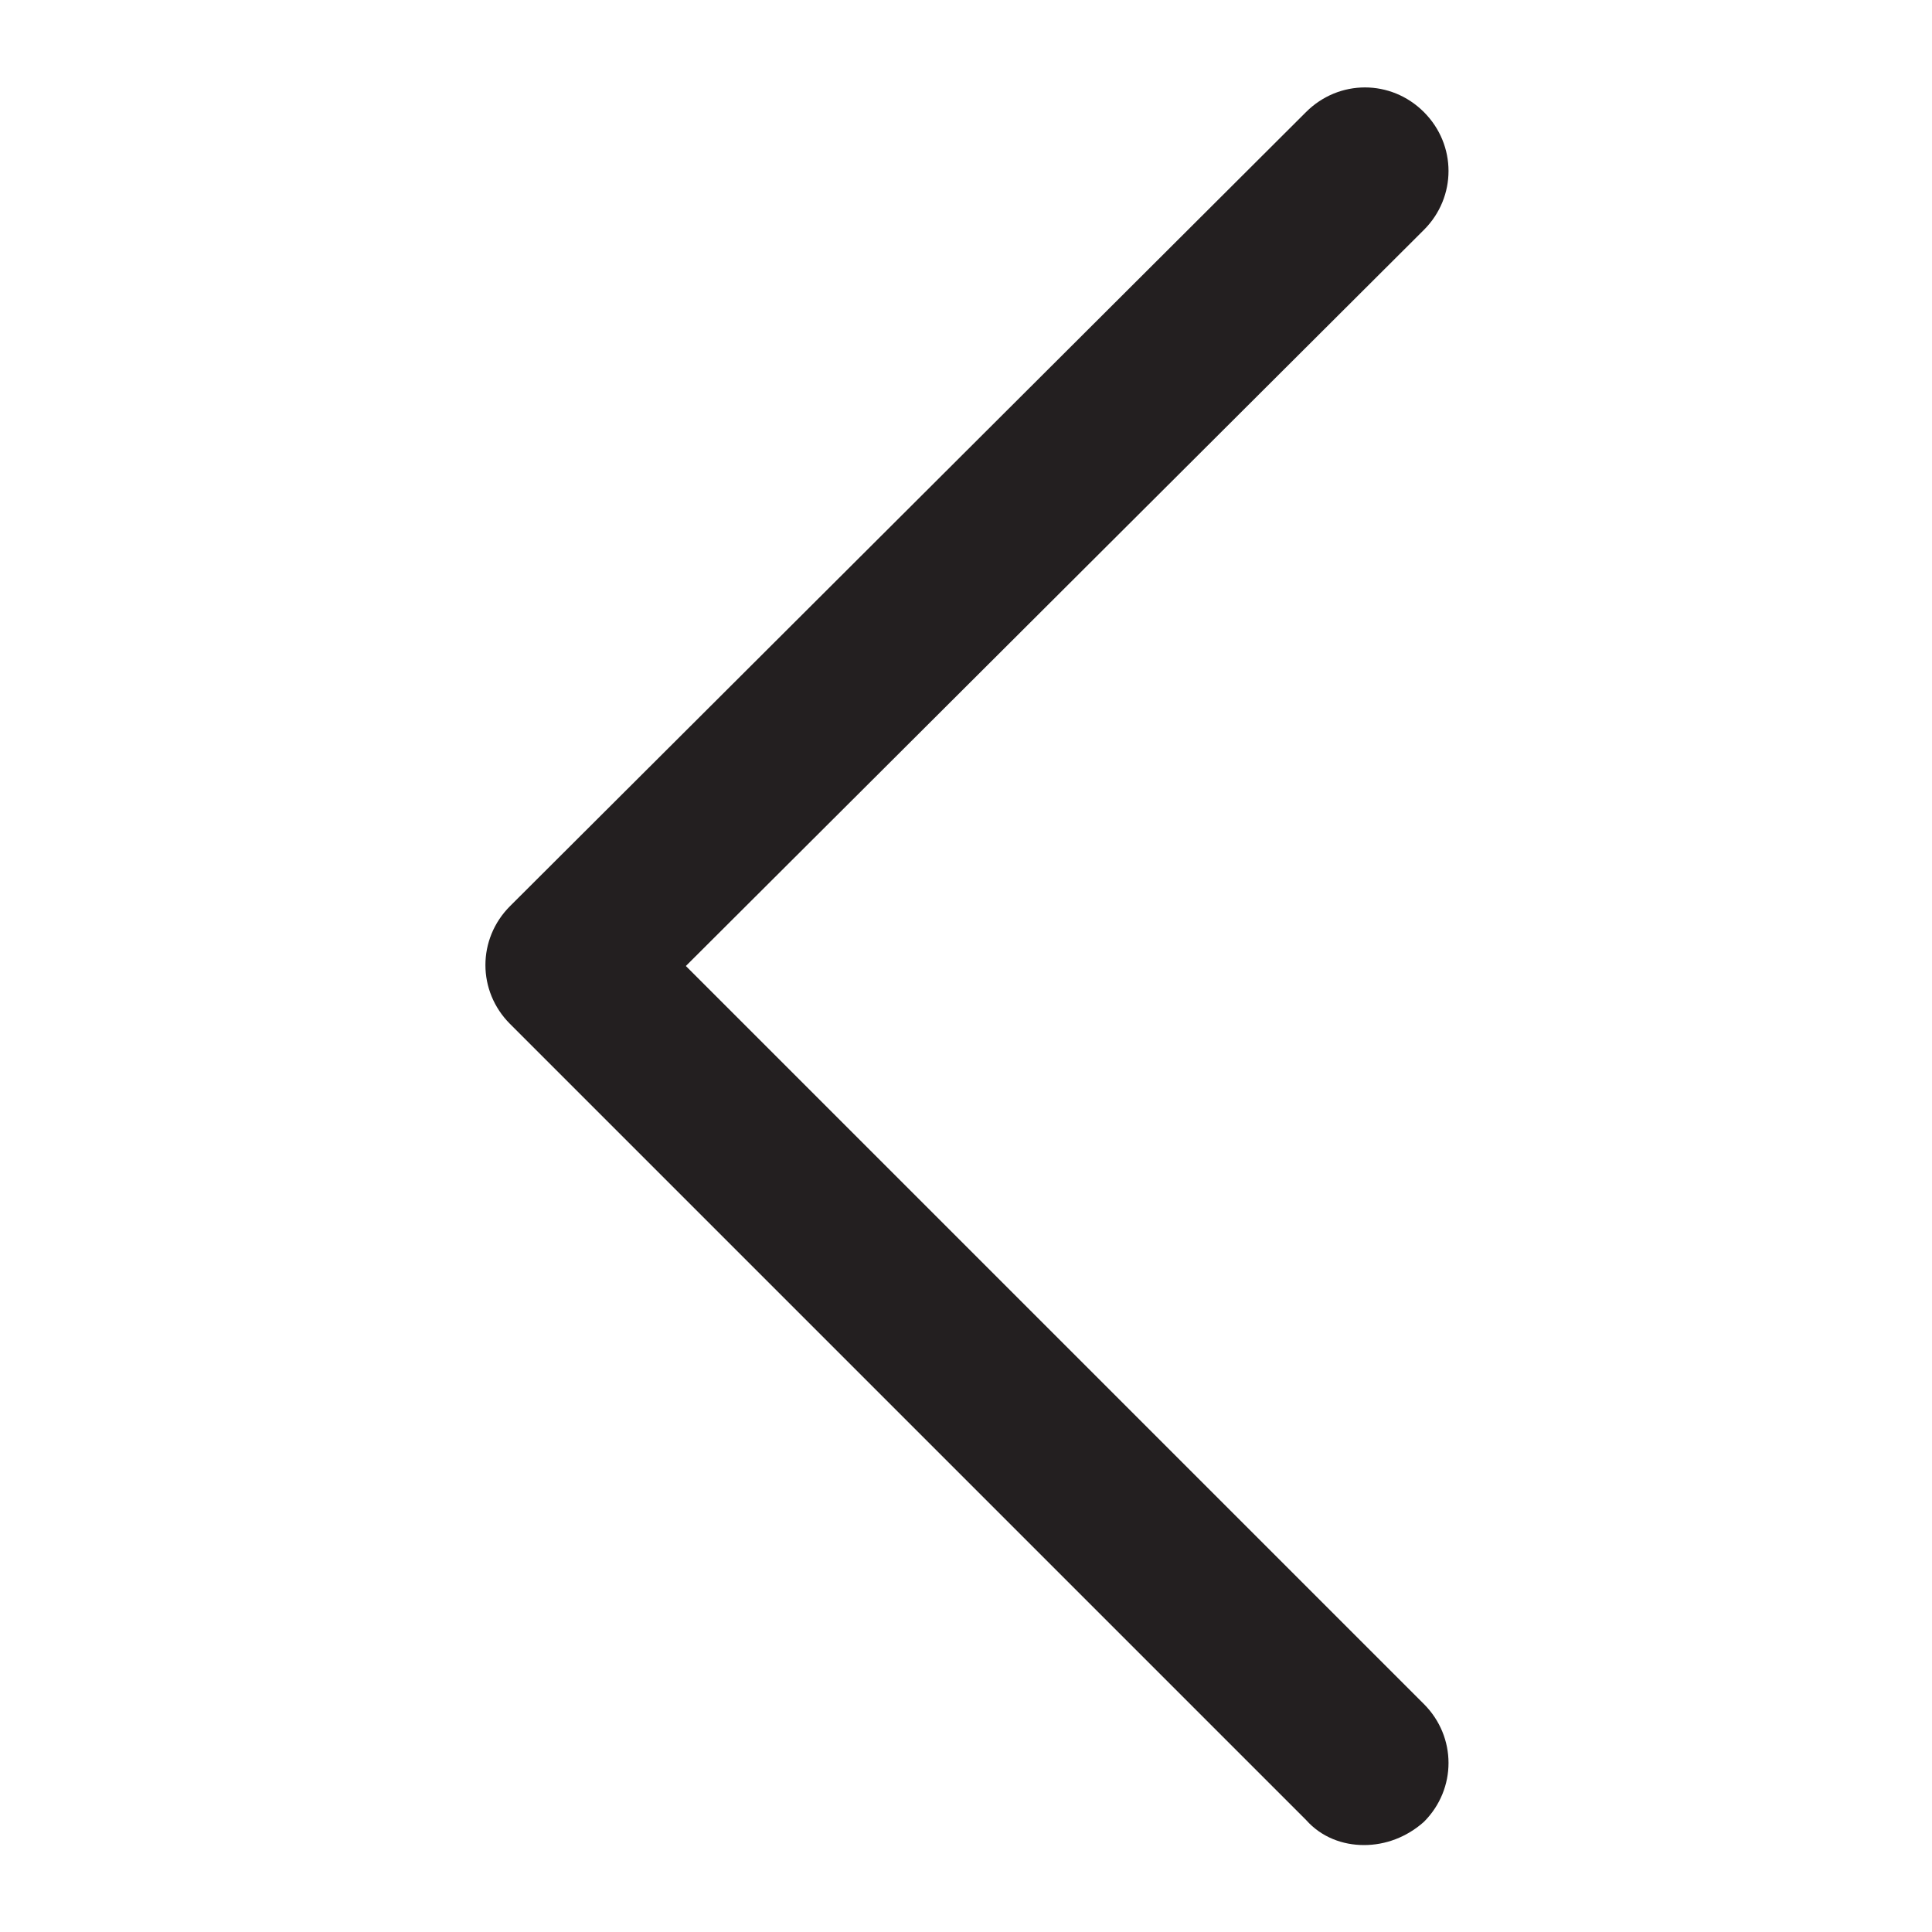
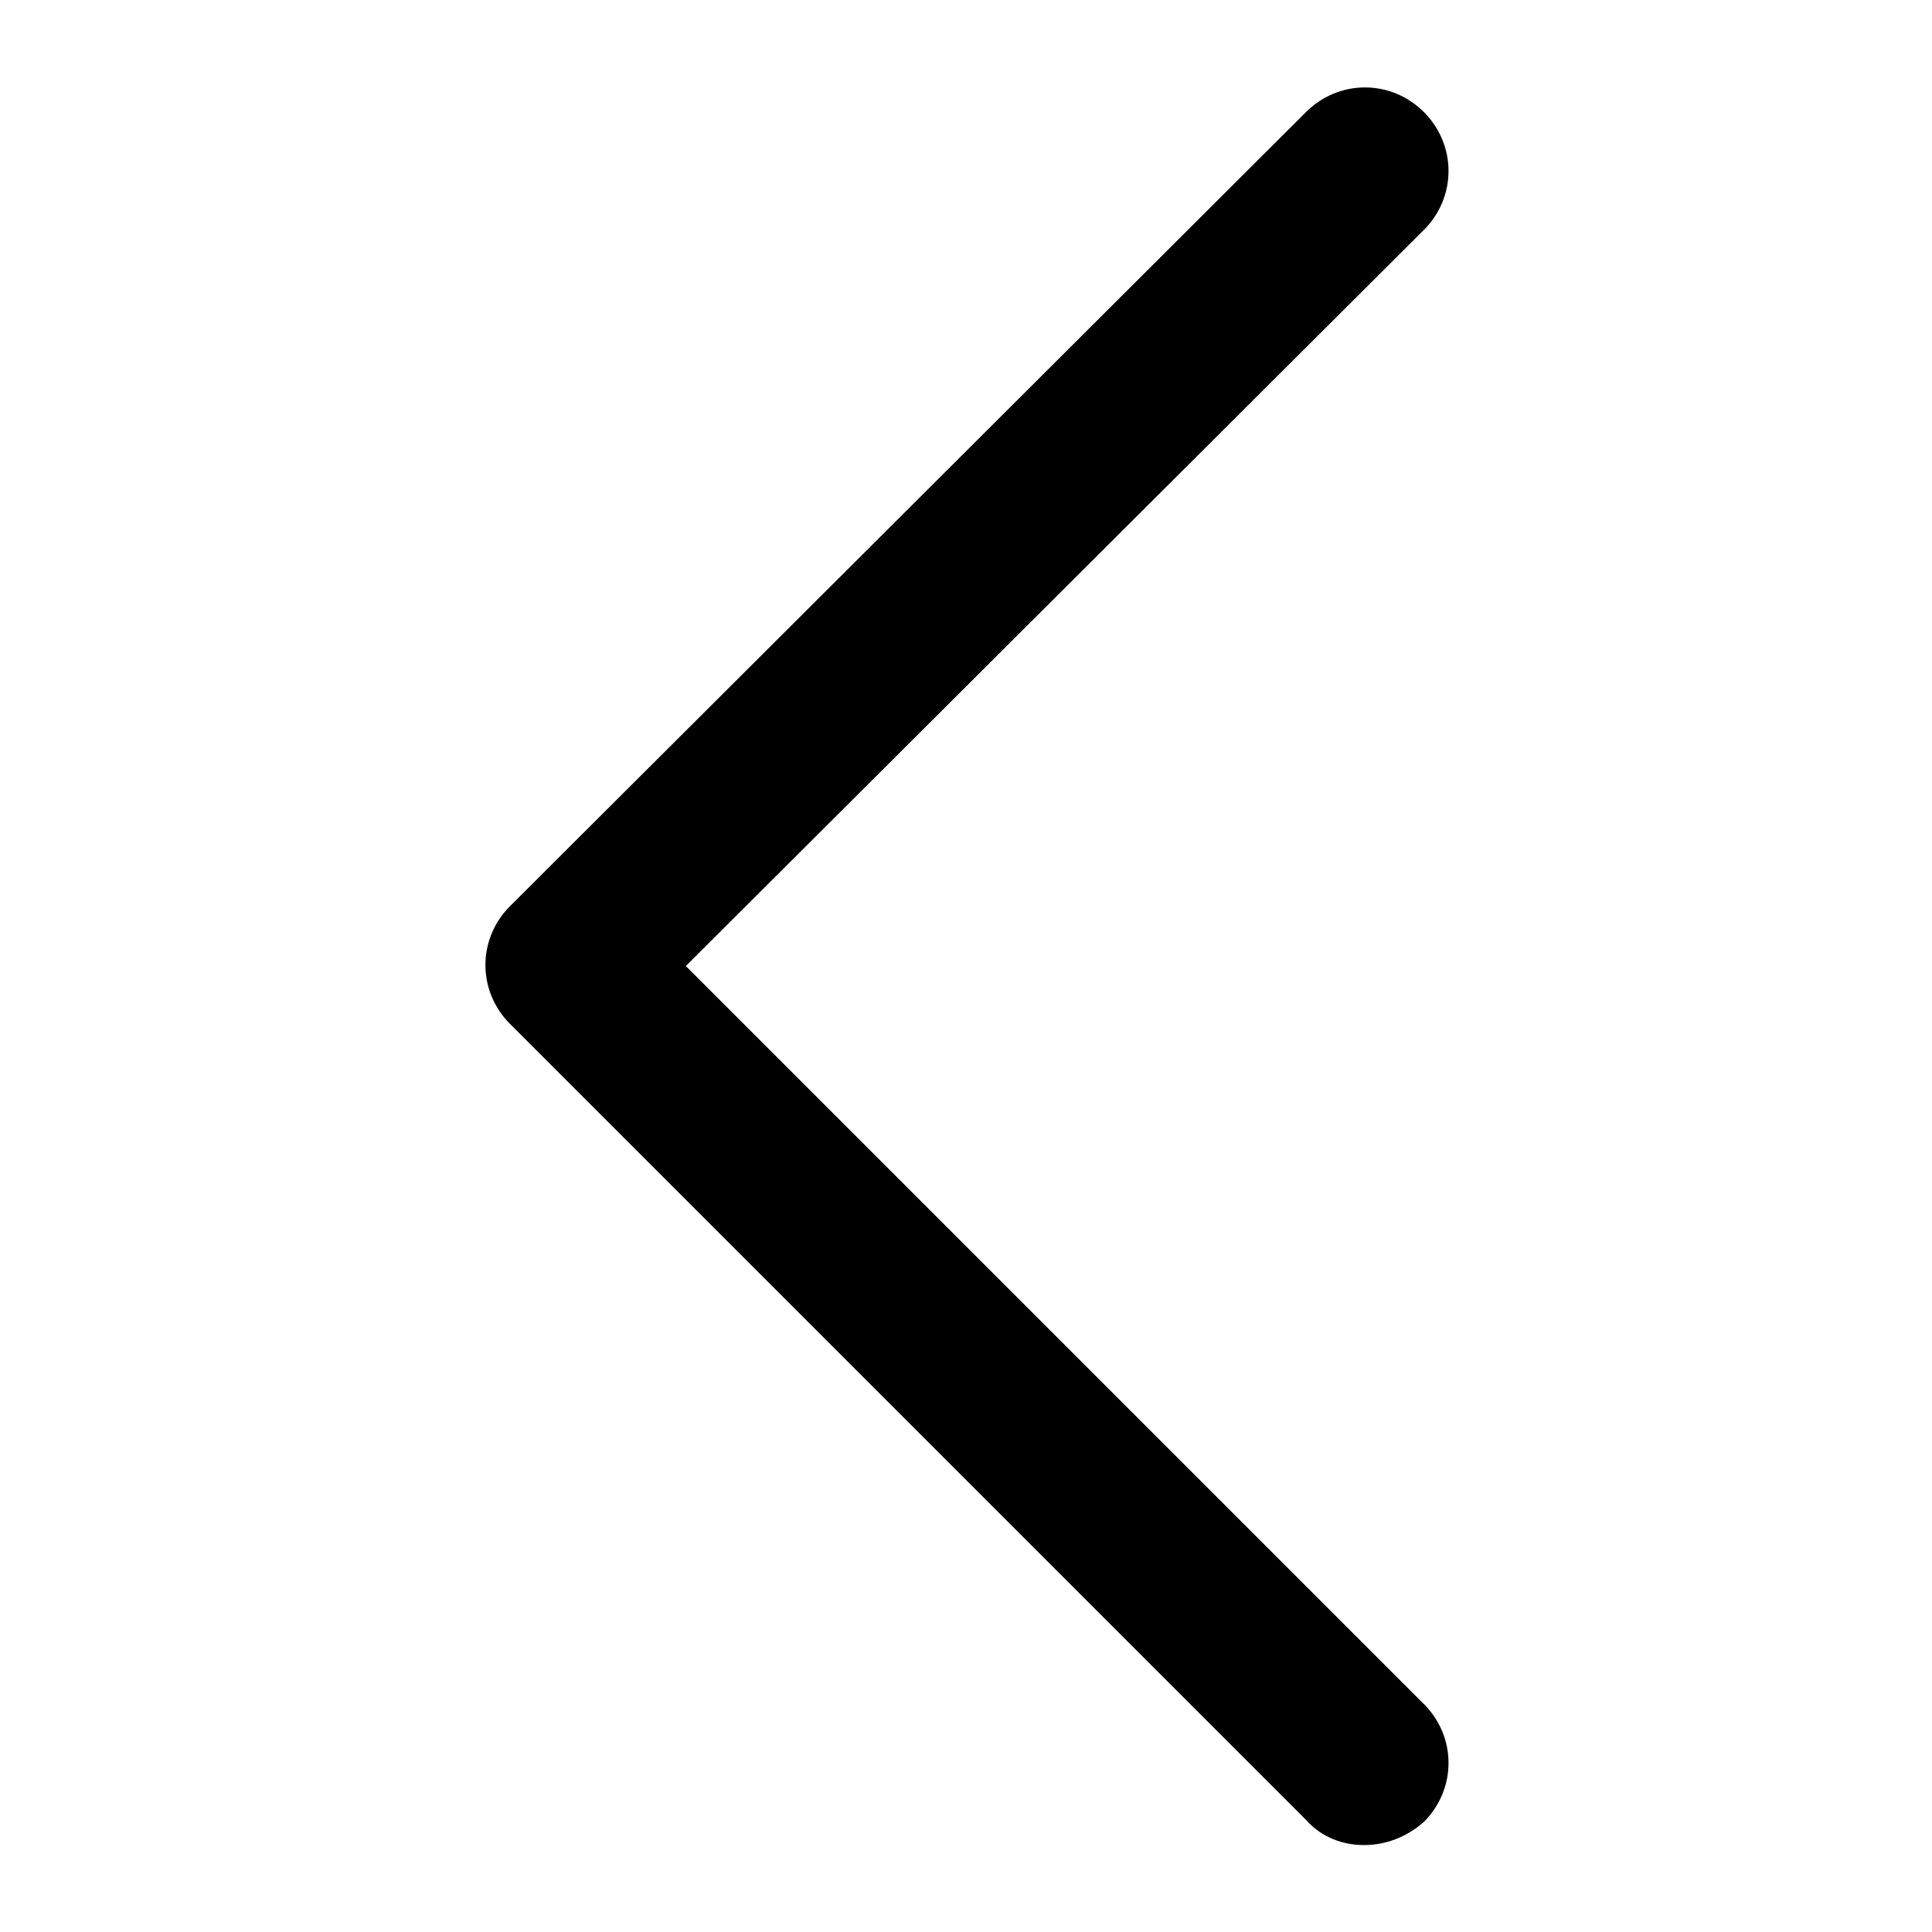
<svg xmlns="http://www.w3.org/2000/svg" height="100" width="100" viewBox="0 0 100 100">
-   <path fill="#231F20" d="M70.6,95.5c-1.1,0-2.2-0.4-3-1.3L26.4,53c-1.7-1.7-1.7-4.4,0-6.1L67.6,5.8c1.7-1.7,4.4-1.7,6.1,0 c1.7,1.7,1.7,4.4,0,6.1L35.5,50l38.2,38.2c1.7,1.7,1.7,4.4,0,6.1C72.8,95.1,71.7,95.5,70.6,95.5z" />
+   <path d="M70.6,95.5c-1.1,0-2.2-0.4-3-1.3L26.4,53c-1.7-1.7-1.7-4.4,0-6.1L67.6,5.8c1.7-1.7,4.4-1.7,6.1,0 c1.7,1.7,1.7,4.4,0,6.1L35.5,50l38.2,38.2c1.7,1.7,1.7,4.4,0,6.1C72.8,95.1,71.7,95.5,70.6,95.5z" />
</svg>
